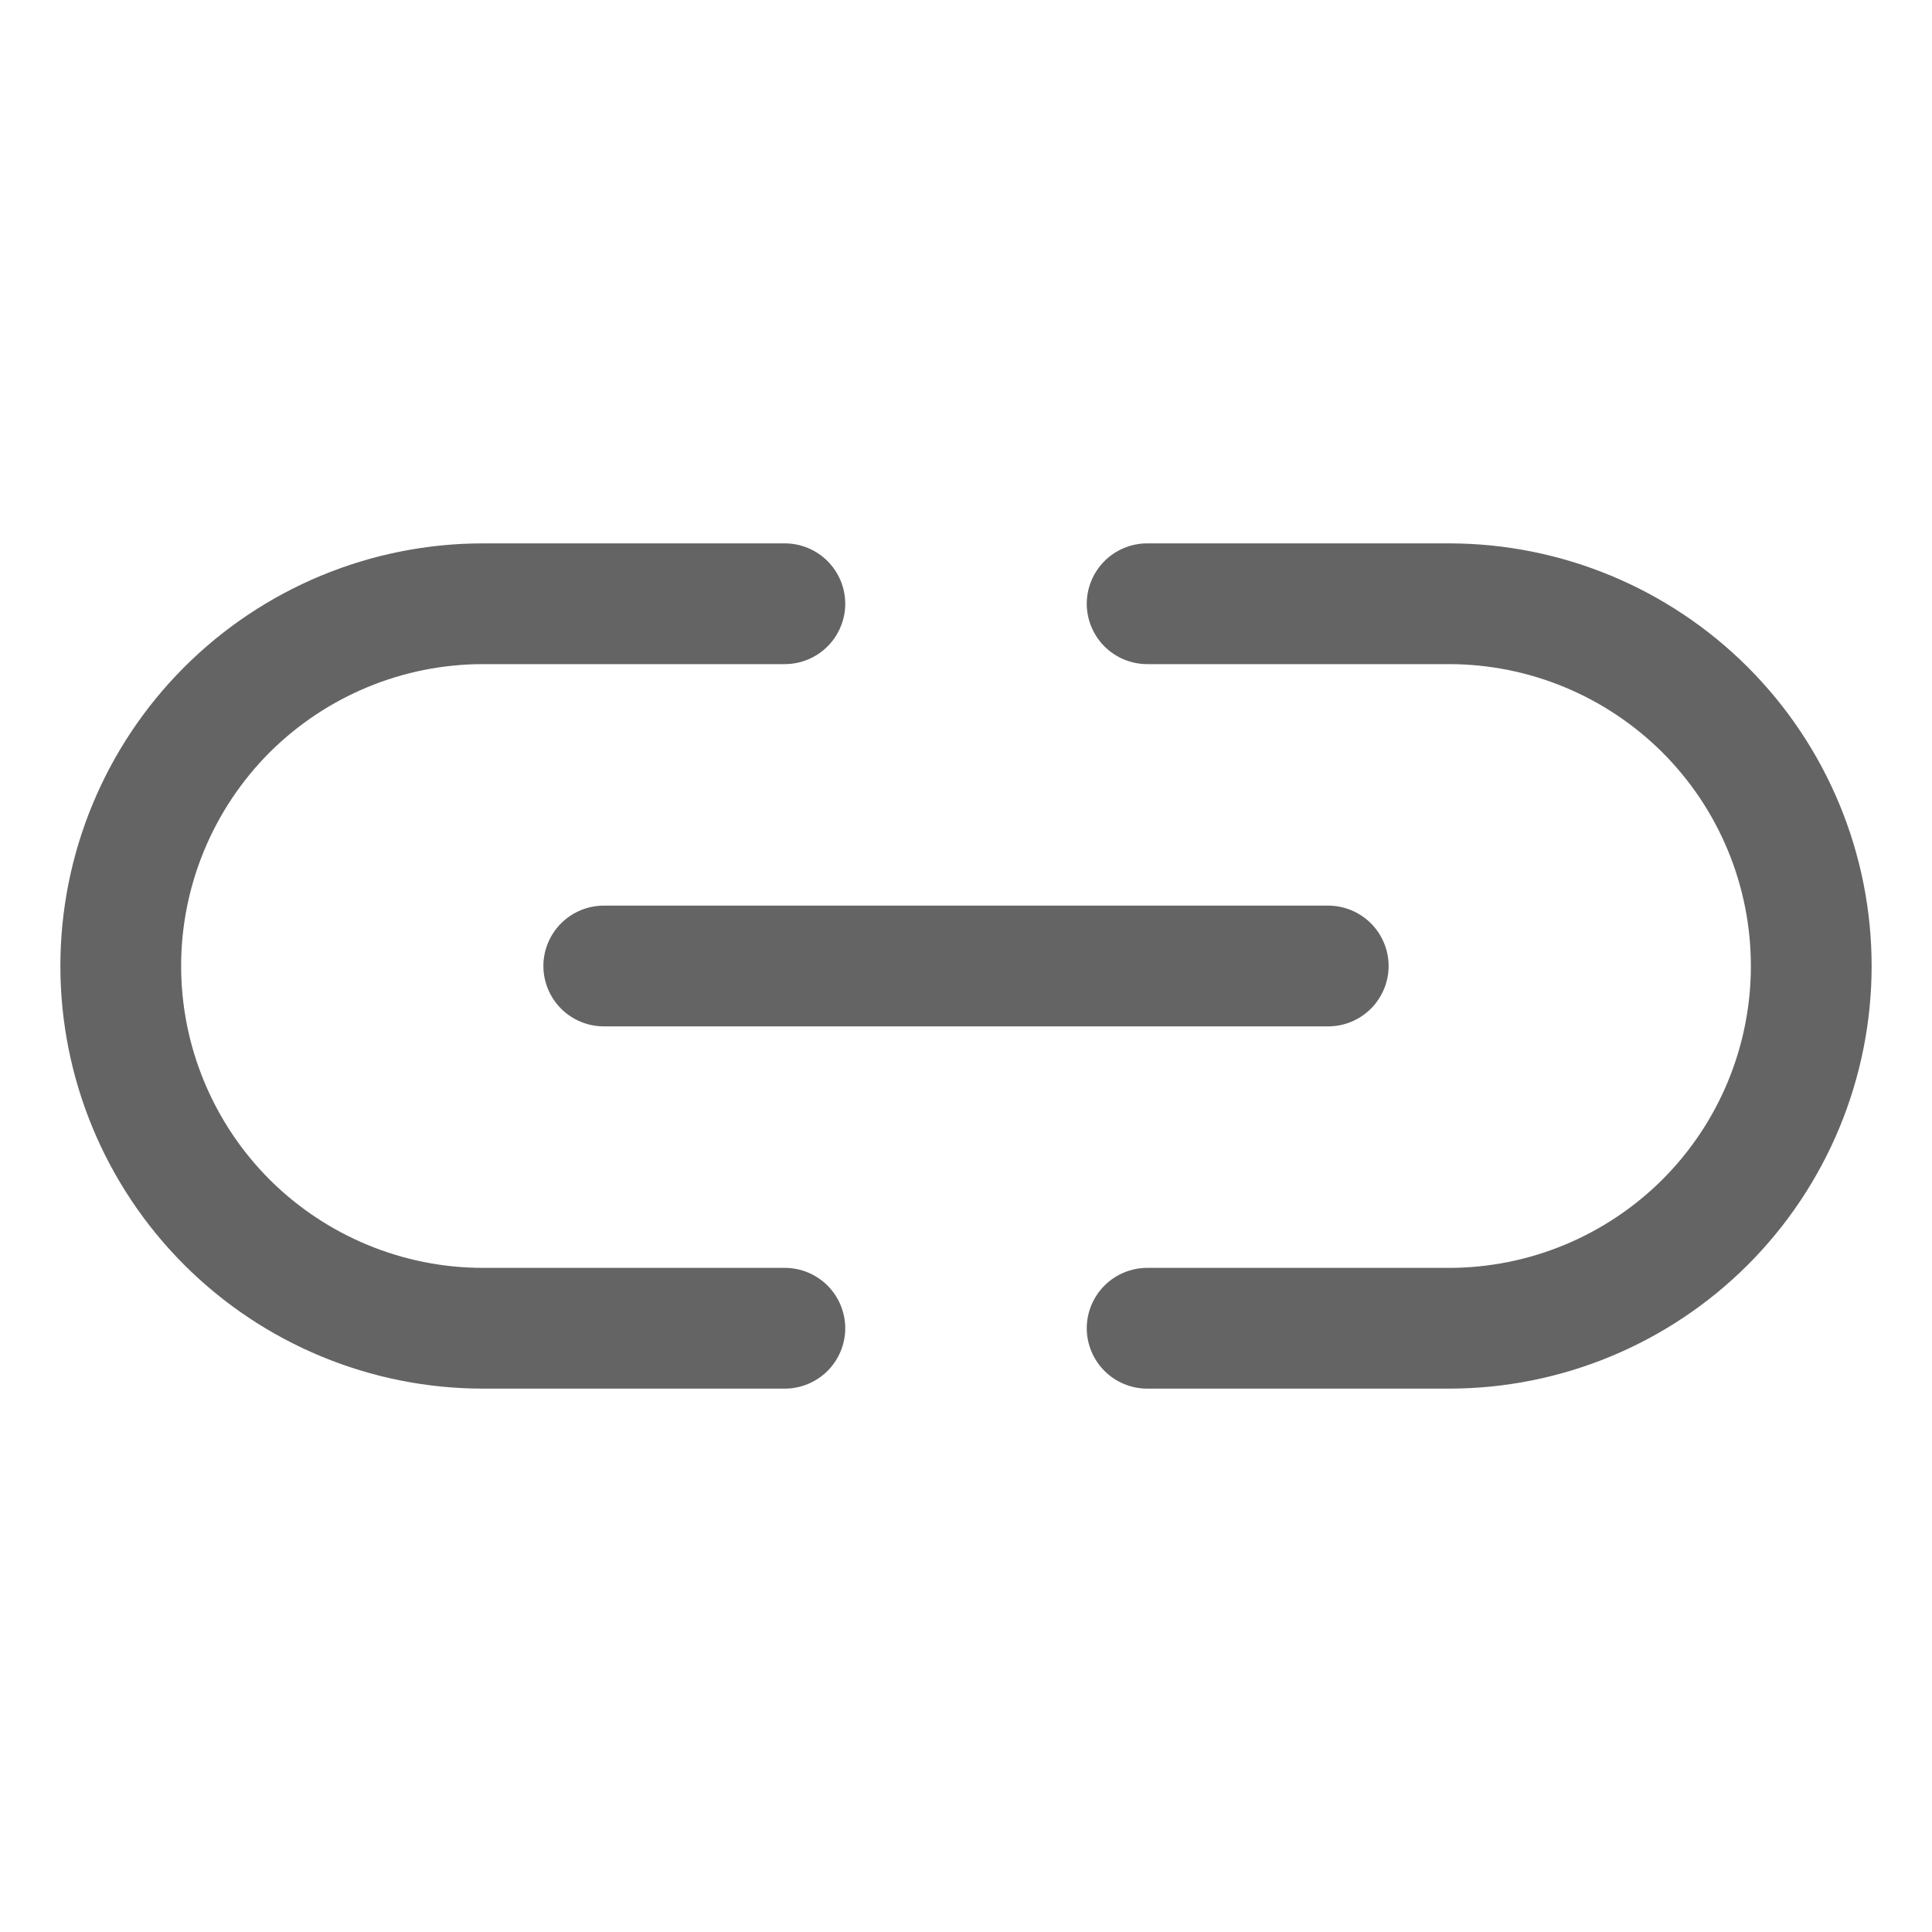
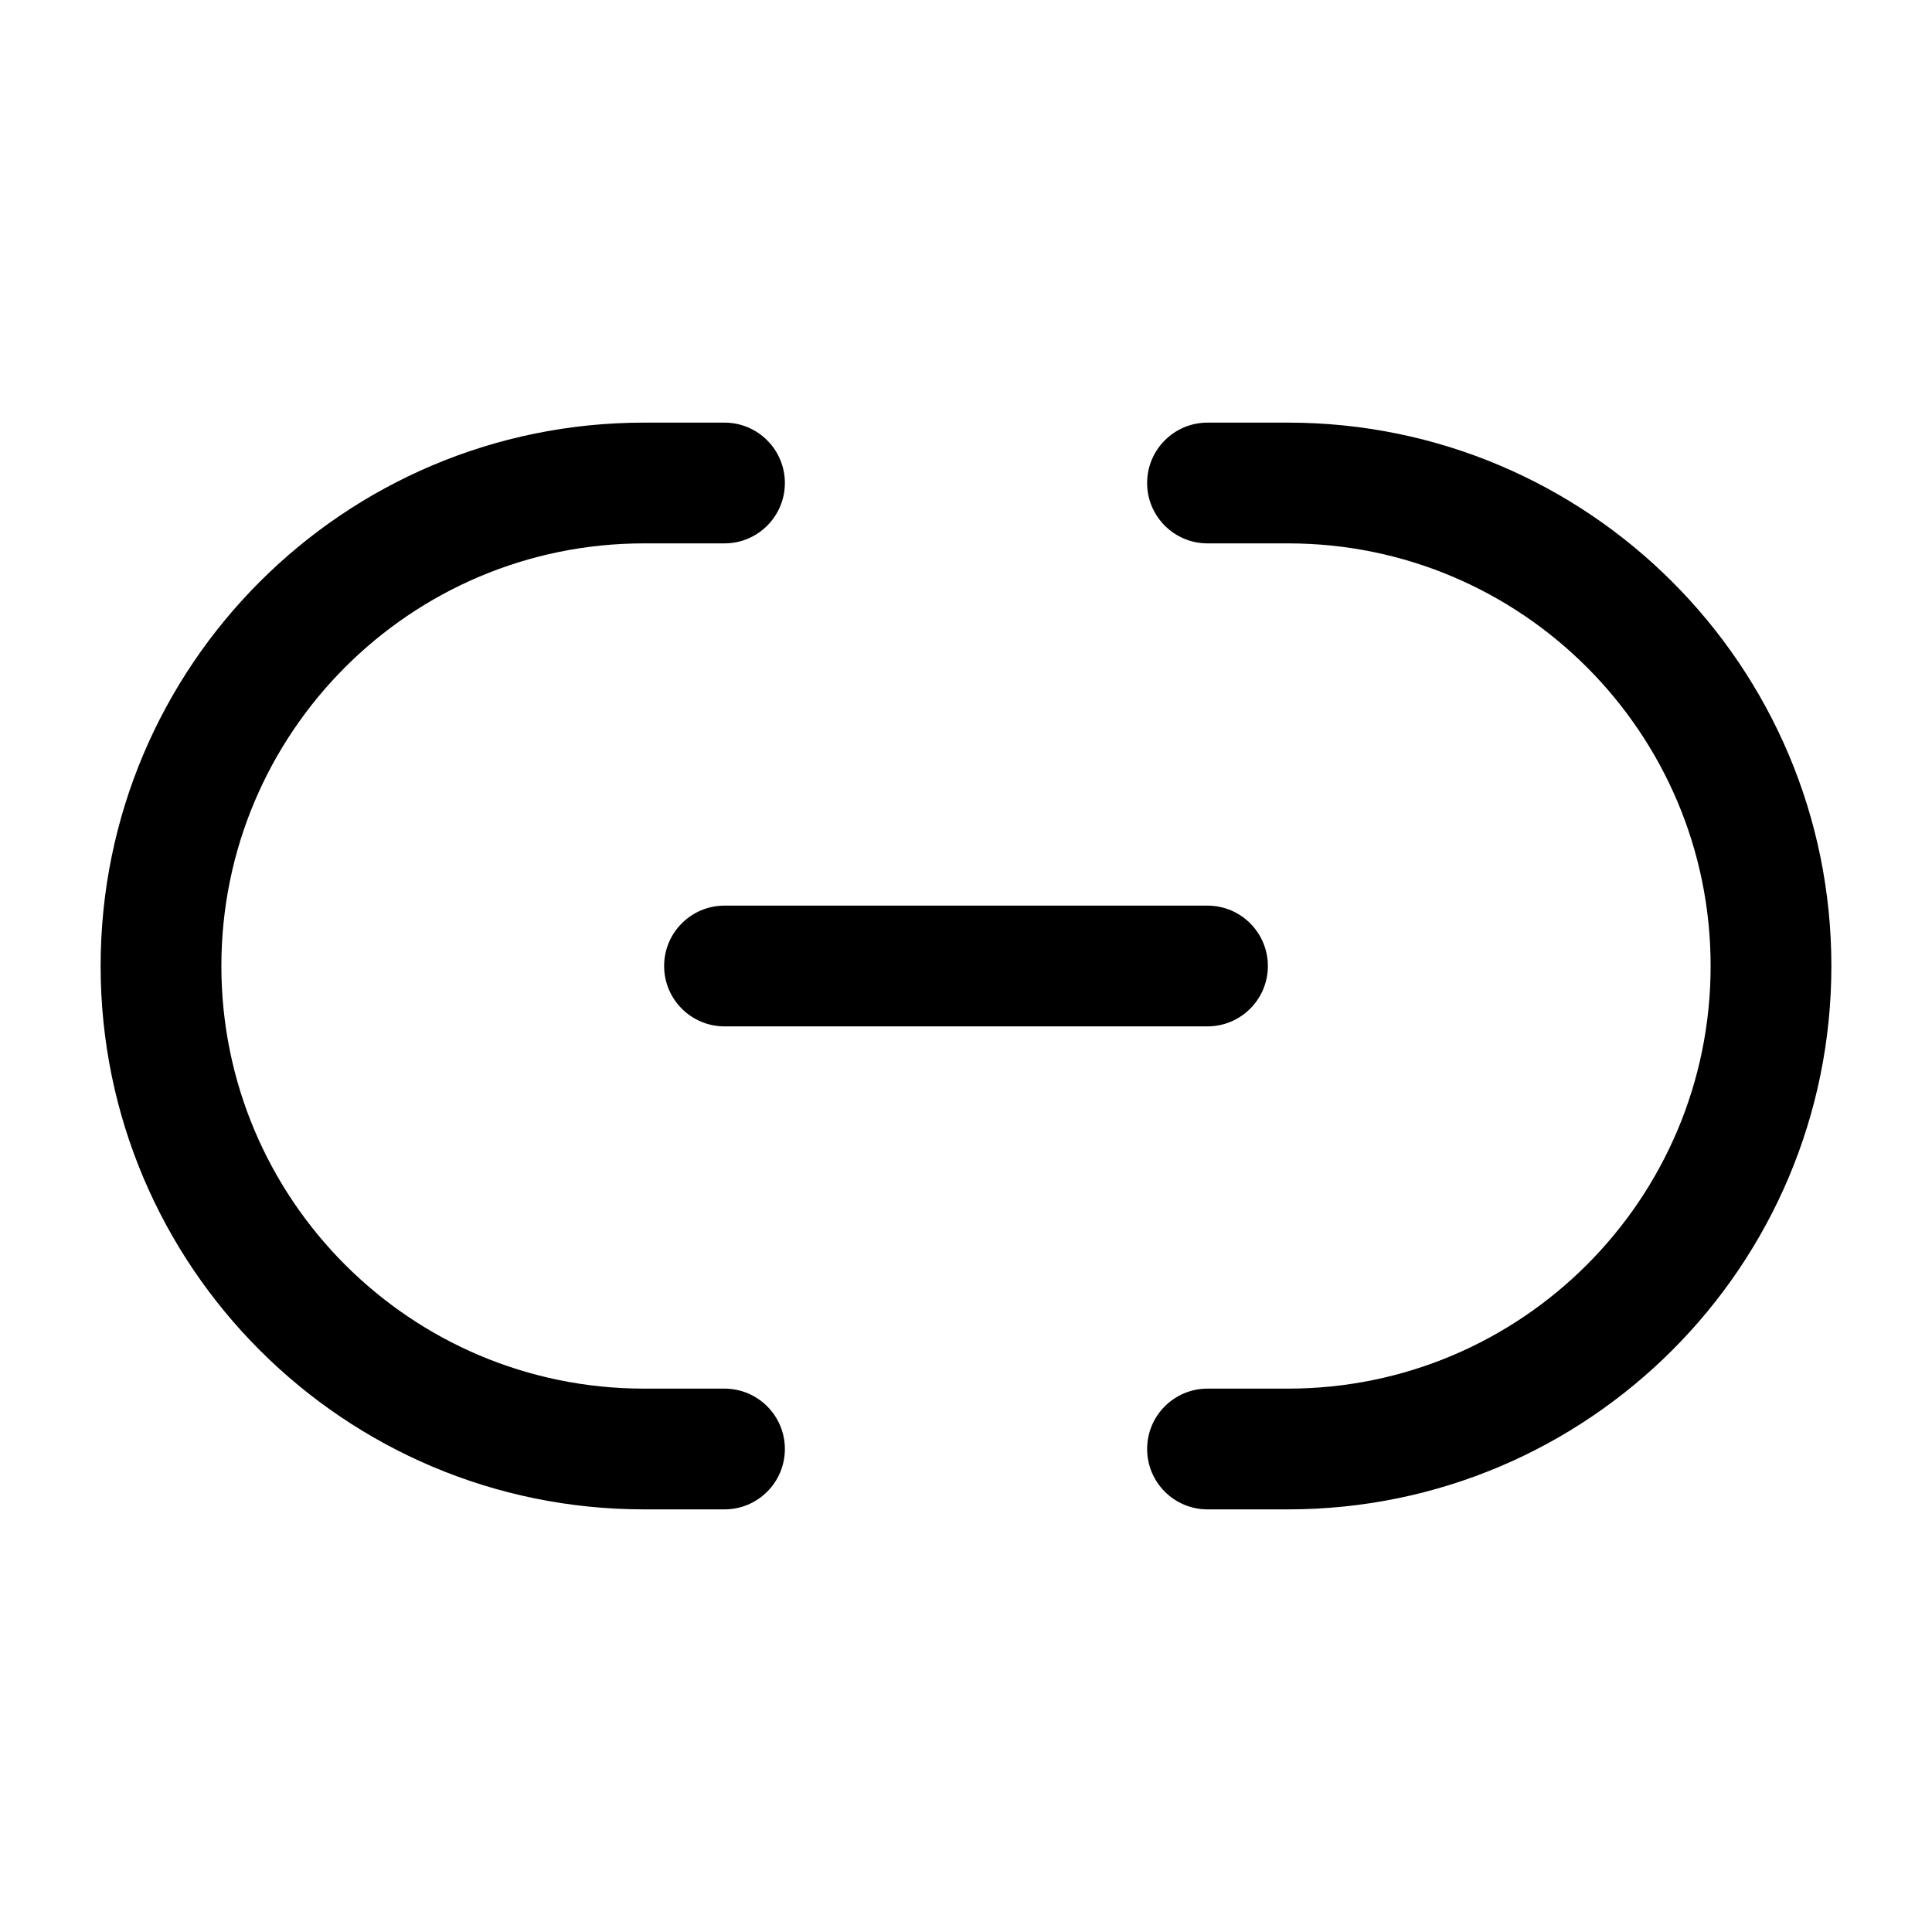
- <svg xmlns="http://www.w3.org/2000/svg" width="12" height="12" viewBox="0 0 12 12" fill="none">
-   <path d="M3.75 5.625H8.25C8.349 5.625 8.445 5.665 8.515 5.735C8.585 5.805 8.625 5.901 8.625 6C8.625 6.099 8.585 6.195 8.515 6.265C8.445 6.335 8.349 6.375 8.25 6.375H3.75C3.651 6.375 3.555 6.335 3.485 6.265C3.415 6.195 3.375 6.099 3.375 6C3.375 5.901 3.415 5.805 3.485 5.735C3.555 5.665 3.651 5.625 3.75 5.625ZM4.875 7.875H3C2.503 7.875 2.026 7.677 1.674 7.326C1.323 6.974 1.125 6.497 1.125 6C1.125 5.503 1.323 5.026 1.674 4.674C2.026 4.323 2.503 4.125 3 4.125H4.875C4.974 4.125 5.07 4.085 5.14 4.015C5.21 3.945 5.25 3.849 5.25 3.75C5.25 3.651 5.21 3.555 5.14 3.485C5.07 3.415 4.974 3.375 4.875 3.375H3C2.304 3.375 1.636 3.652 1.144 4.144C0.652 4.636 0.375 5.304 0.375 6C0.375 6.696 0.652 7.364 1.144 7.856C1.636 8.348 2.304 8.625 3 8.625H4.875C4.974 8.625 5.07 8.585 5.14 8.515C5.21 8.445 5.25 8.349 5.25 8.25C5.25 8.151 5.21 8.055 5.14 7.985C5.07 7.915 4.974 7.875 4.875 7.875ZM9 3.375H7.125C7.026 3.375 6.93 3.415 6.86 3.485C6.79 3.555 6.75 3.651 6.75 3.75C6.75 3.849 6.79 3.945 6.86 4.015C6.93 4.085 7.026 4.125 7.125 4.125H9C9.497 4.125 9.974 4.323 10.326 4.674C10.678 5.026 10.875 5.503 10.875 6C10.875 6.497 10.678 6.974 10.326 7.326C9.974 7.677 9.497 7.875 9 7.875H7.125C7.026 7.875 6.93 7.915 6.86 7.985C6.79 8.055 6.75 8.151 6.75 8.25C6.75 8.349 6.79 8.445 6.86 8.515C6.93 8.585 7.026 8.625 7.125 8.625H9C9.696 8.625 10.364 8.348 10.856 7.856C11.348 7.364 11.625 6.696 11.625 6C11.625 5.304 11.348 4.636 10.856 4.144C10.364 3.652 9.696 3.375 9 3.375Z" fill="#646464" />
+ <svg xmlns="http://www.w3.org/2000/svg" width="64" height="64" viewBox="0 0 24 24" fill="none">
+   <path d="M8 6.75C5.101 6.75 2.75 9.101 2.75 12C2.75 14.899 5.101 17.25 8 17.25H9C9.414 17.25 9.75 17.586 9.75 18C9.75 18.414 9.414 18.75 9 18.75H8C4.272 18.75 1.25 15.728 1.25 12C1.25 8.272 4.272 5.25 8 5.25H9C9.414 5.25 9.75 5.586 9.75 6C9.75 6.414 9.414 6.75 9 6.75H8Z" fill="#000000" />
+   <path d="M8.25 12C8.25 11.586 8.586 11.25 9 11.25H15C15.414 11.25 15.75 11.586 15.75 12C15.75 12.414 15.414 12.75 15 12.75H9C8.586 12.75 8.25 12.414 8.25 12Z" fill="#000000" />
+   <path d="M15 5.25C14.586 5.25 14.25 5.586 14.25 6C14.25 6.414 14.586 6.75 15 6.75H16C18.899 6.75 21.25 9.101 21.25 12C21.25 14.899 18.899 17.25 16 17.25H15C14.586 17.25 14.25 17.586 14.25 18C14.25 18.414 14.586 18.75 15 18.75H16C19.728 18.75 22.75 15.728 22.75 12C22.75 8.272 19.728 5.25 16 5.25H15Z" fill="#000000" />
</svg>
